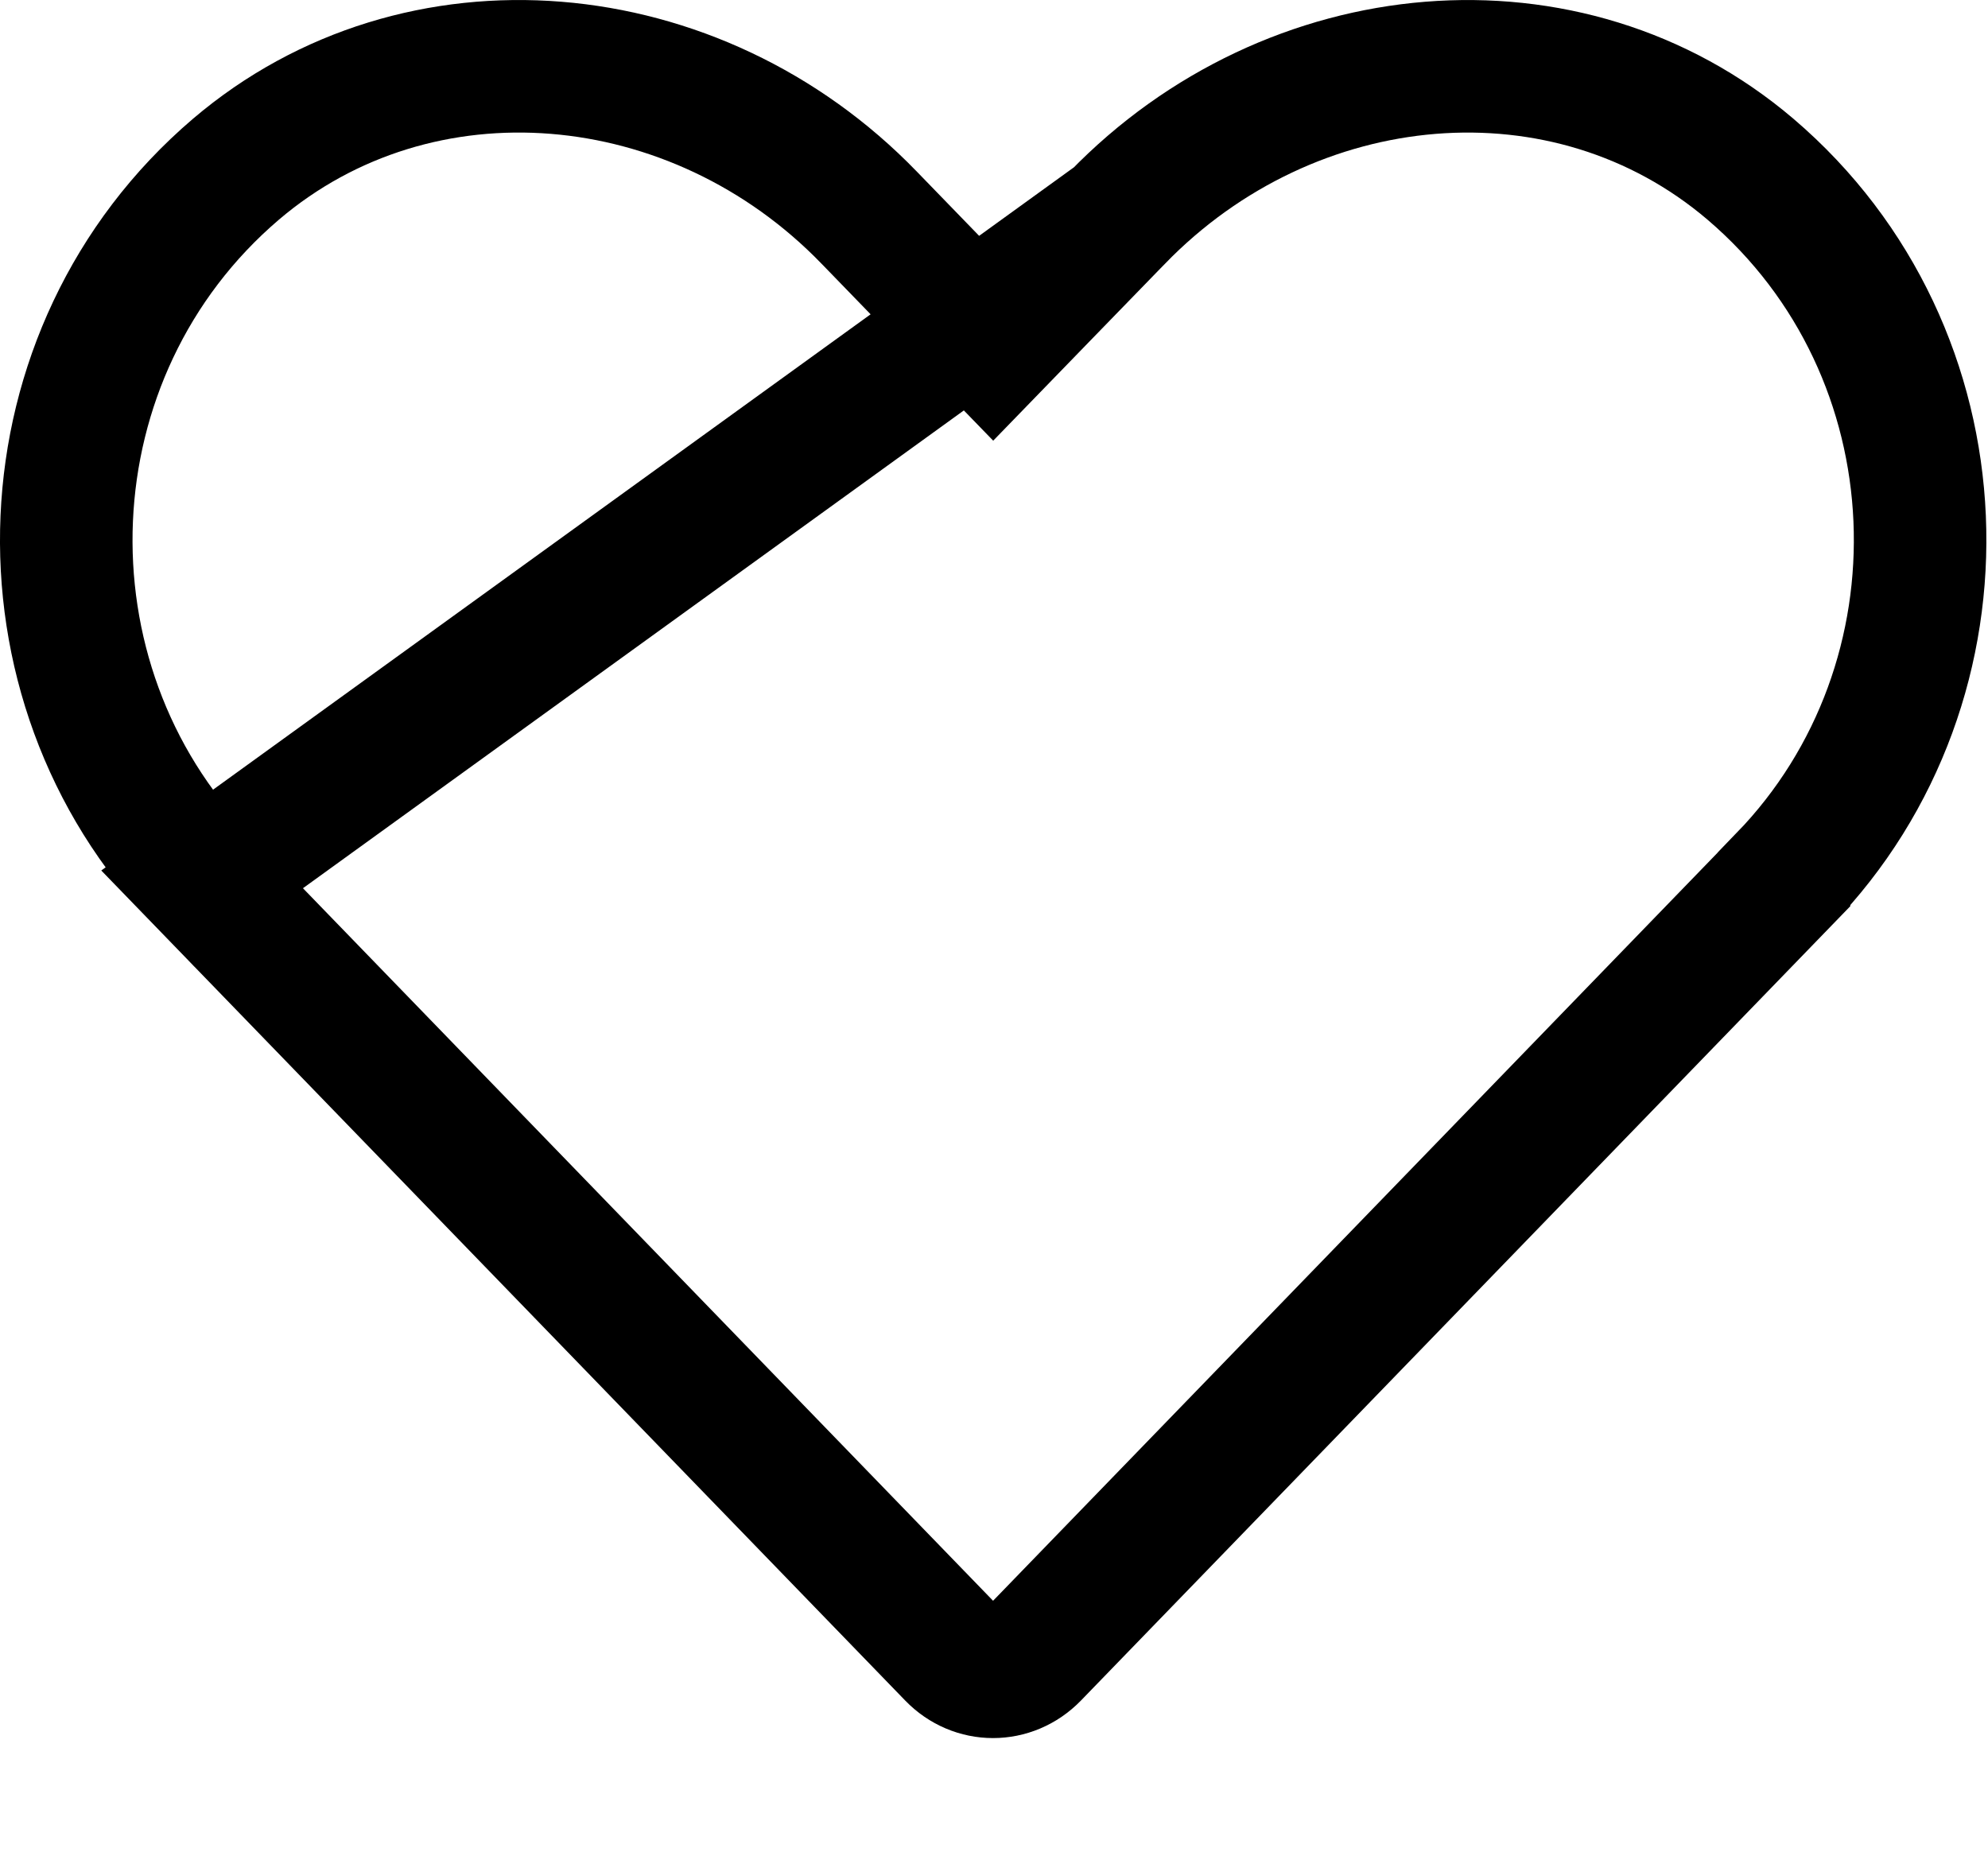
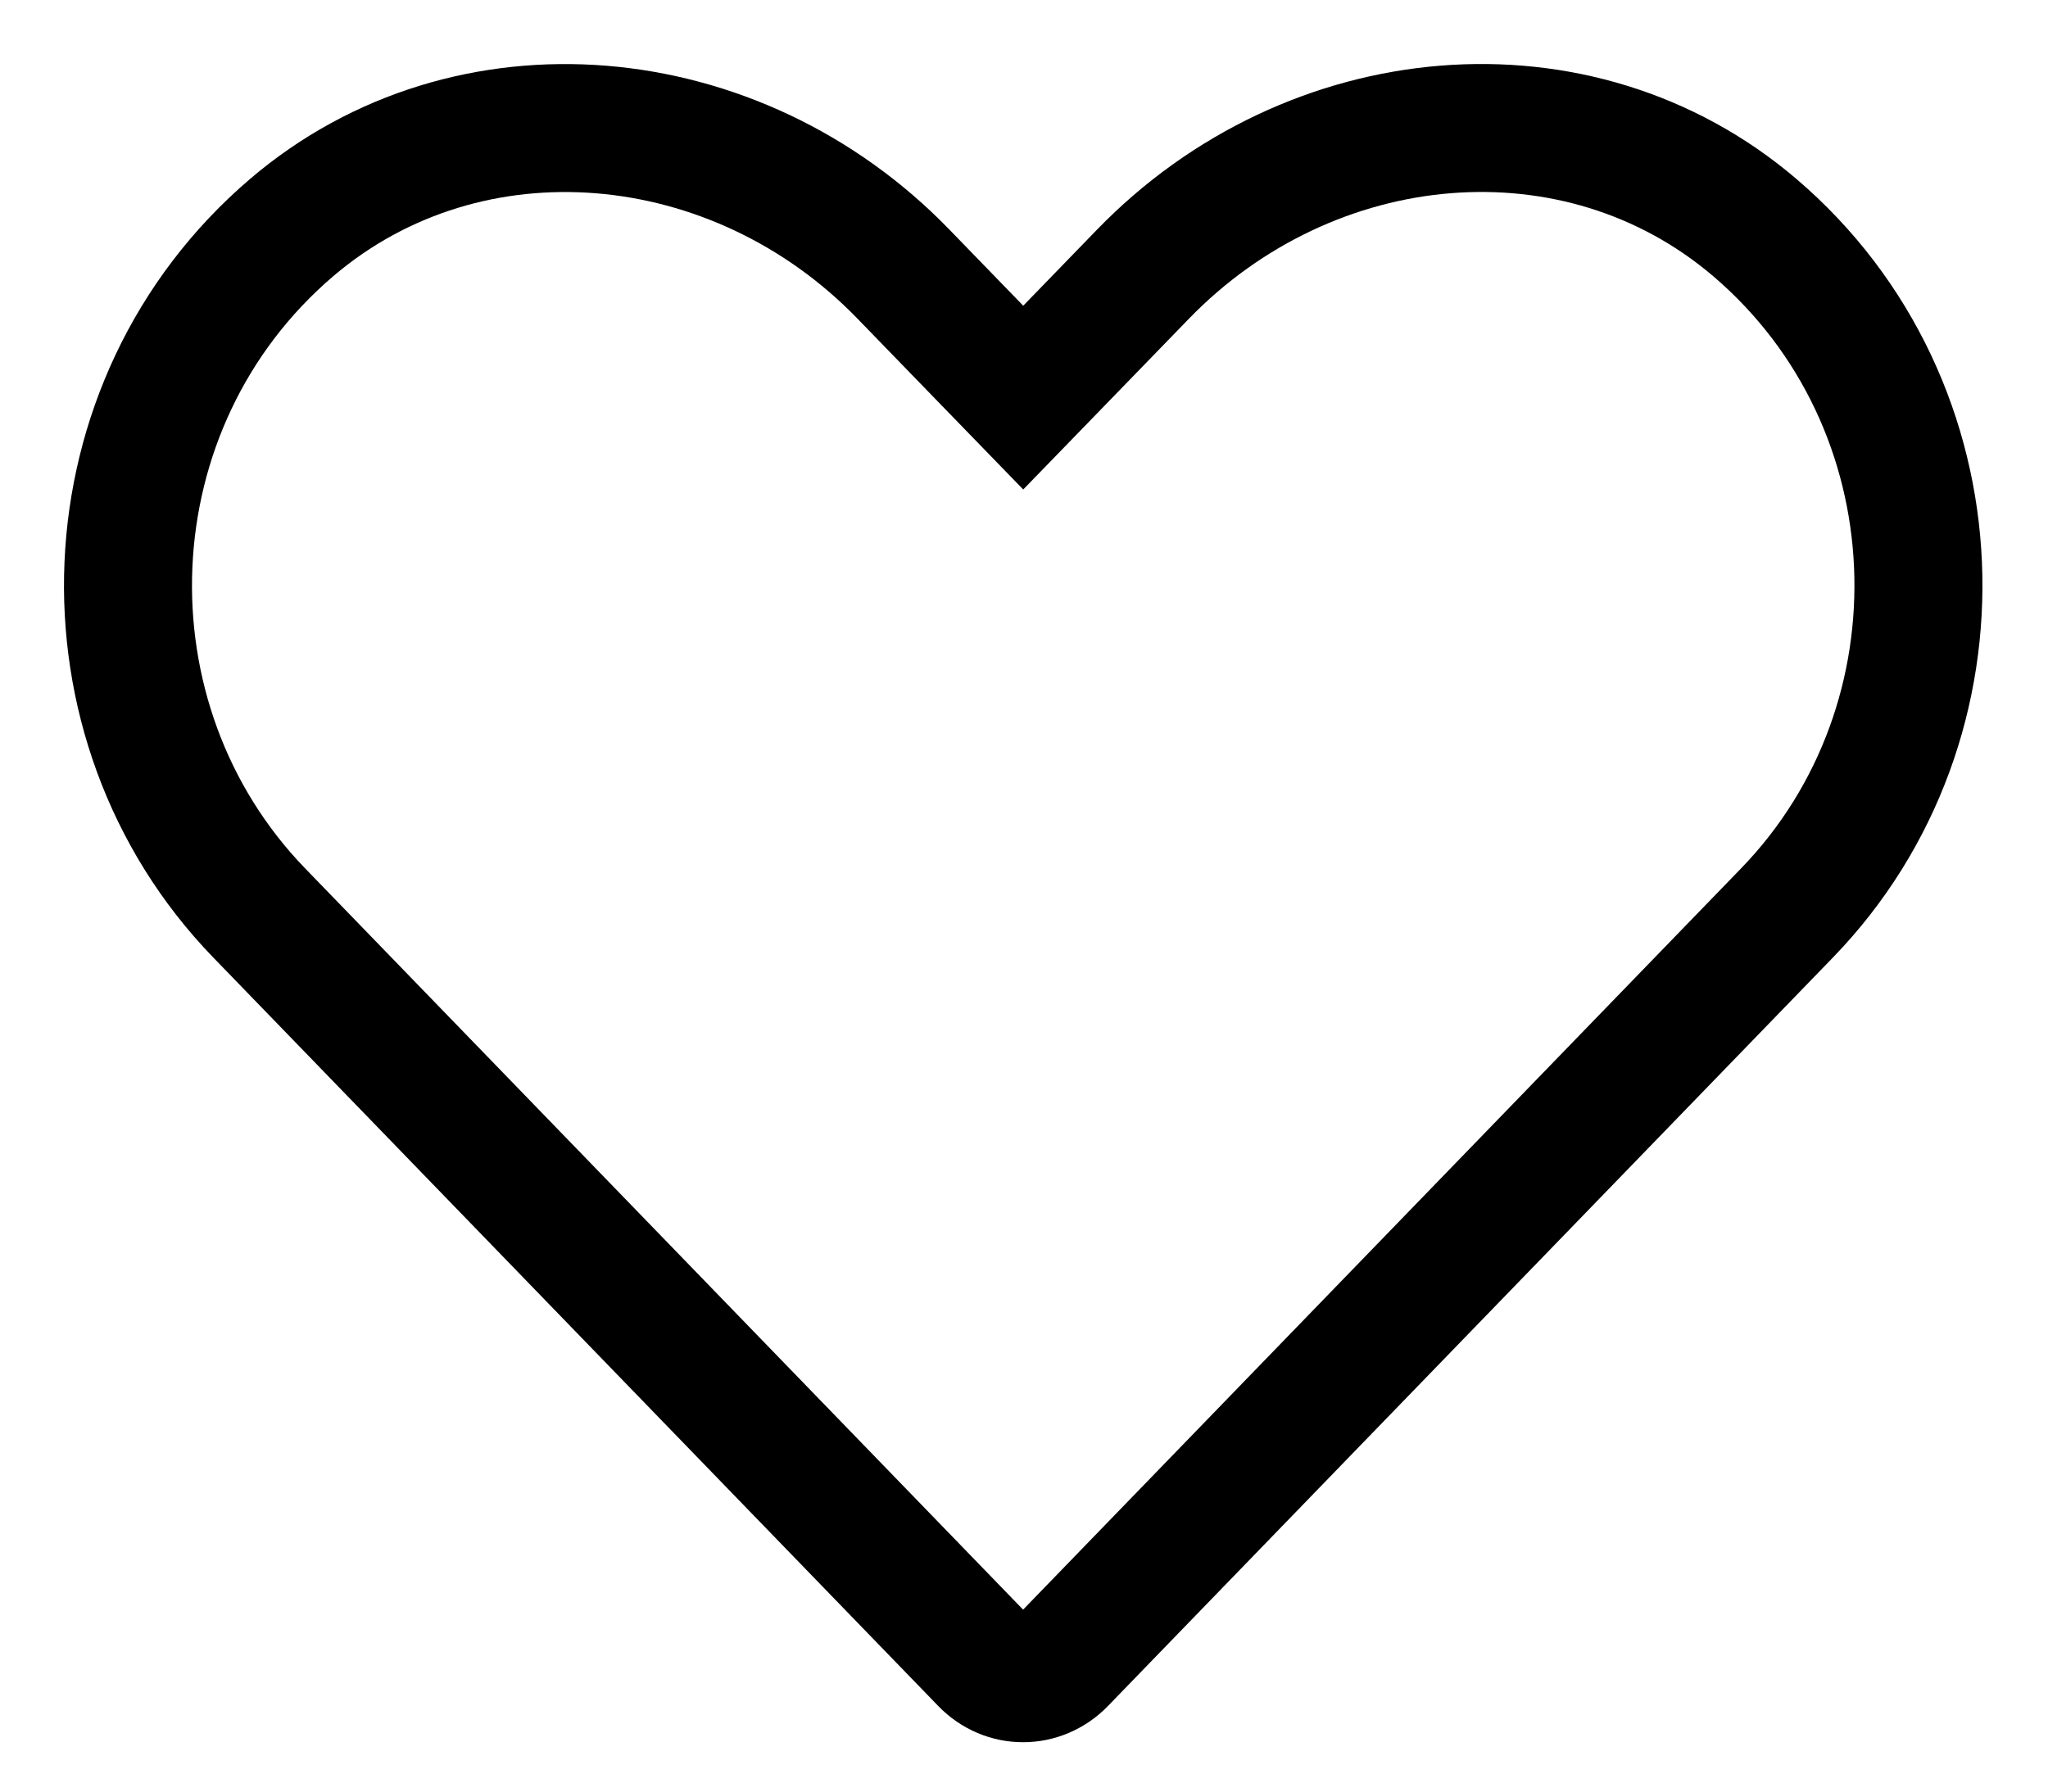
- <svg xmlns="http://www.w3.org/2000/svg" width="15" height="14" viewBox="0 0 15 14" fill="none">
-   <path d="M8.43 1.643L8.43 1.643L7.853 2.237L7.494 2.607L7.135 2.237L6.559 1.643L6.558 1.642C5.25 0.29 3.16 0.101 1.78 1.277C0.164 2.656 0.077 5.138 1.525 6.635L8.43 1.643ZM8.43 1.643C9.741 0.29 11.828 0.101 13.208 1.277C14.824 2.656 14.911 5.138 13.461 6.634L13.461 6.635L7.797 12.483C7.627 12.658 7.358 12.658 7.189 12.483L1.525 6.635L8.43 1.643Z" stroke="black" />
+ <svg xmlns="http://www.w3.org/2000/svg" width="16" height="14" viewBox="0 0 16 14" fill="none">
+   <path d="M8.353 2.737L8.93 2.142C10.241 0.79 12.328 0.601 13.708 1.777C15.324 3.156 15.411 5.638 13.961 7.134L8.297 12.983C8.127 13.158 7.858 13.158 7.689 12.983L2.025 7.134C0.577 5.638 0.664 3.156 2.28 1.777C3.66 0.601 5.751 0.791 7.059 2.143L7.635 2.737L7.994 3.107L8.353 2.737Z" stroke="black" />
</svg>
